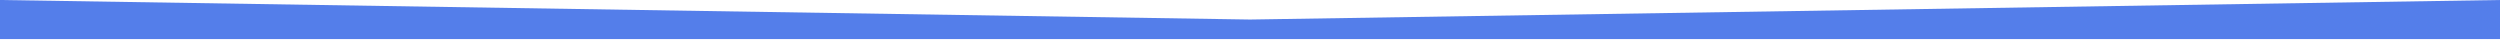
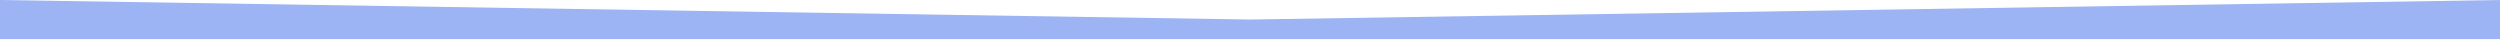
<svg xmlns="http://www.w3.org/2000/svg" version="1.1" id="Capa_1" x="0px" y="0px" viewBox="0 0 1920 30" style="enable-background:new 0 0 1920 30;" xml:space="preserve">
  <style type="text/css">
- 	.st0{fill:#547EEA;}
+ 	.st0{fill:#9CB4F4;enable-background:new    ;}
</style>
  <polygon class="st0" points="0,0 960,15 1920,0 1920,30 0,30 " />
</svg>
